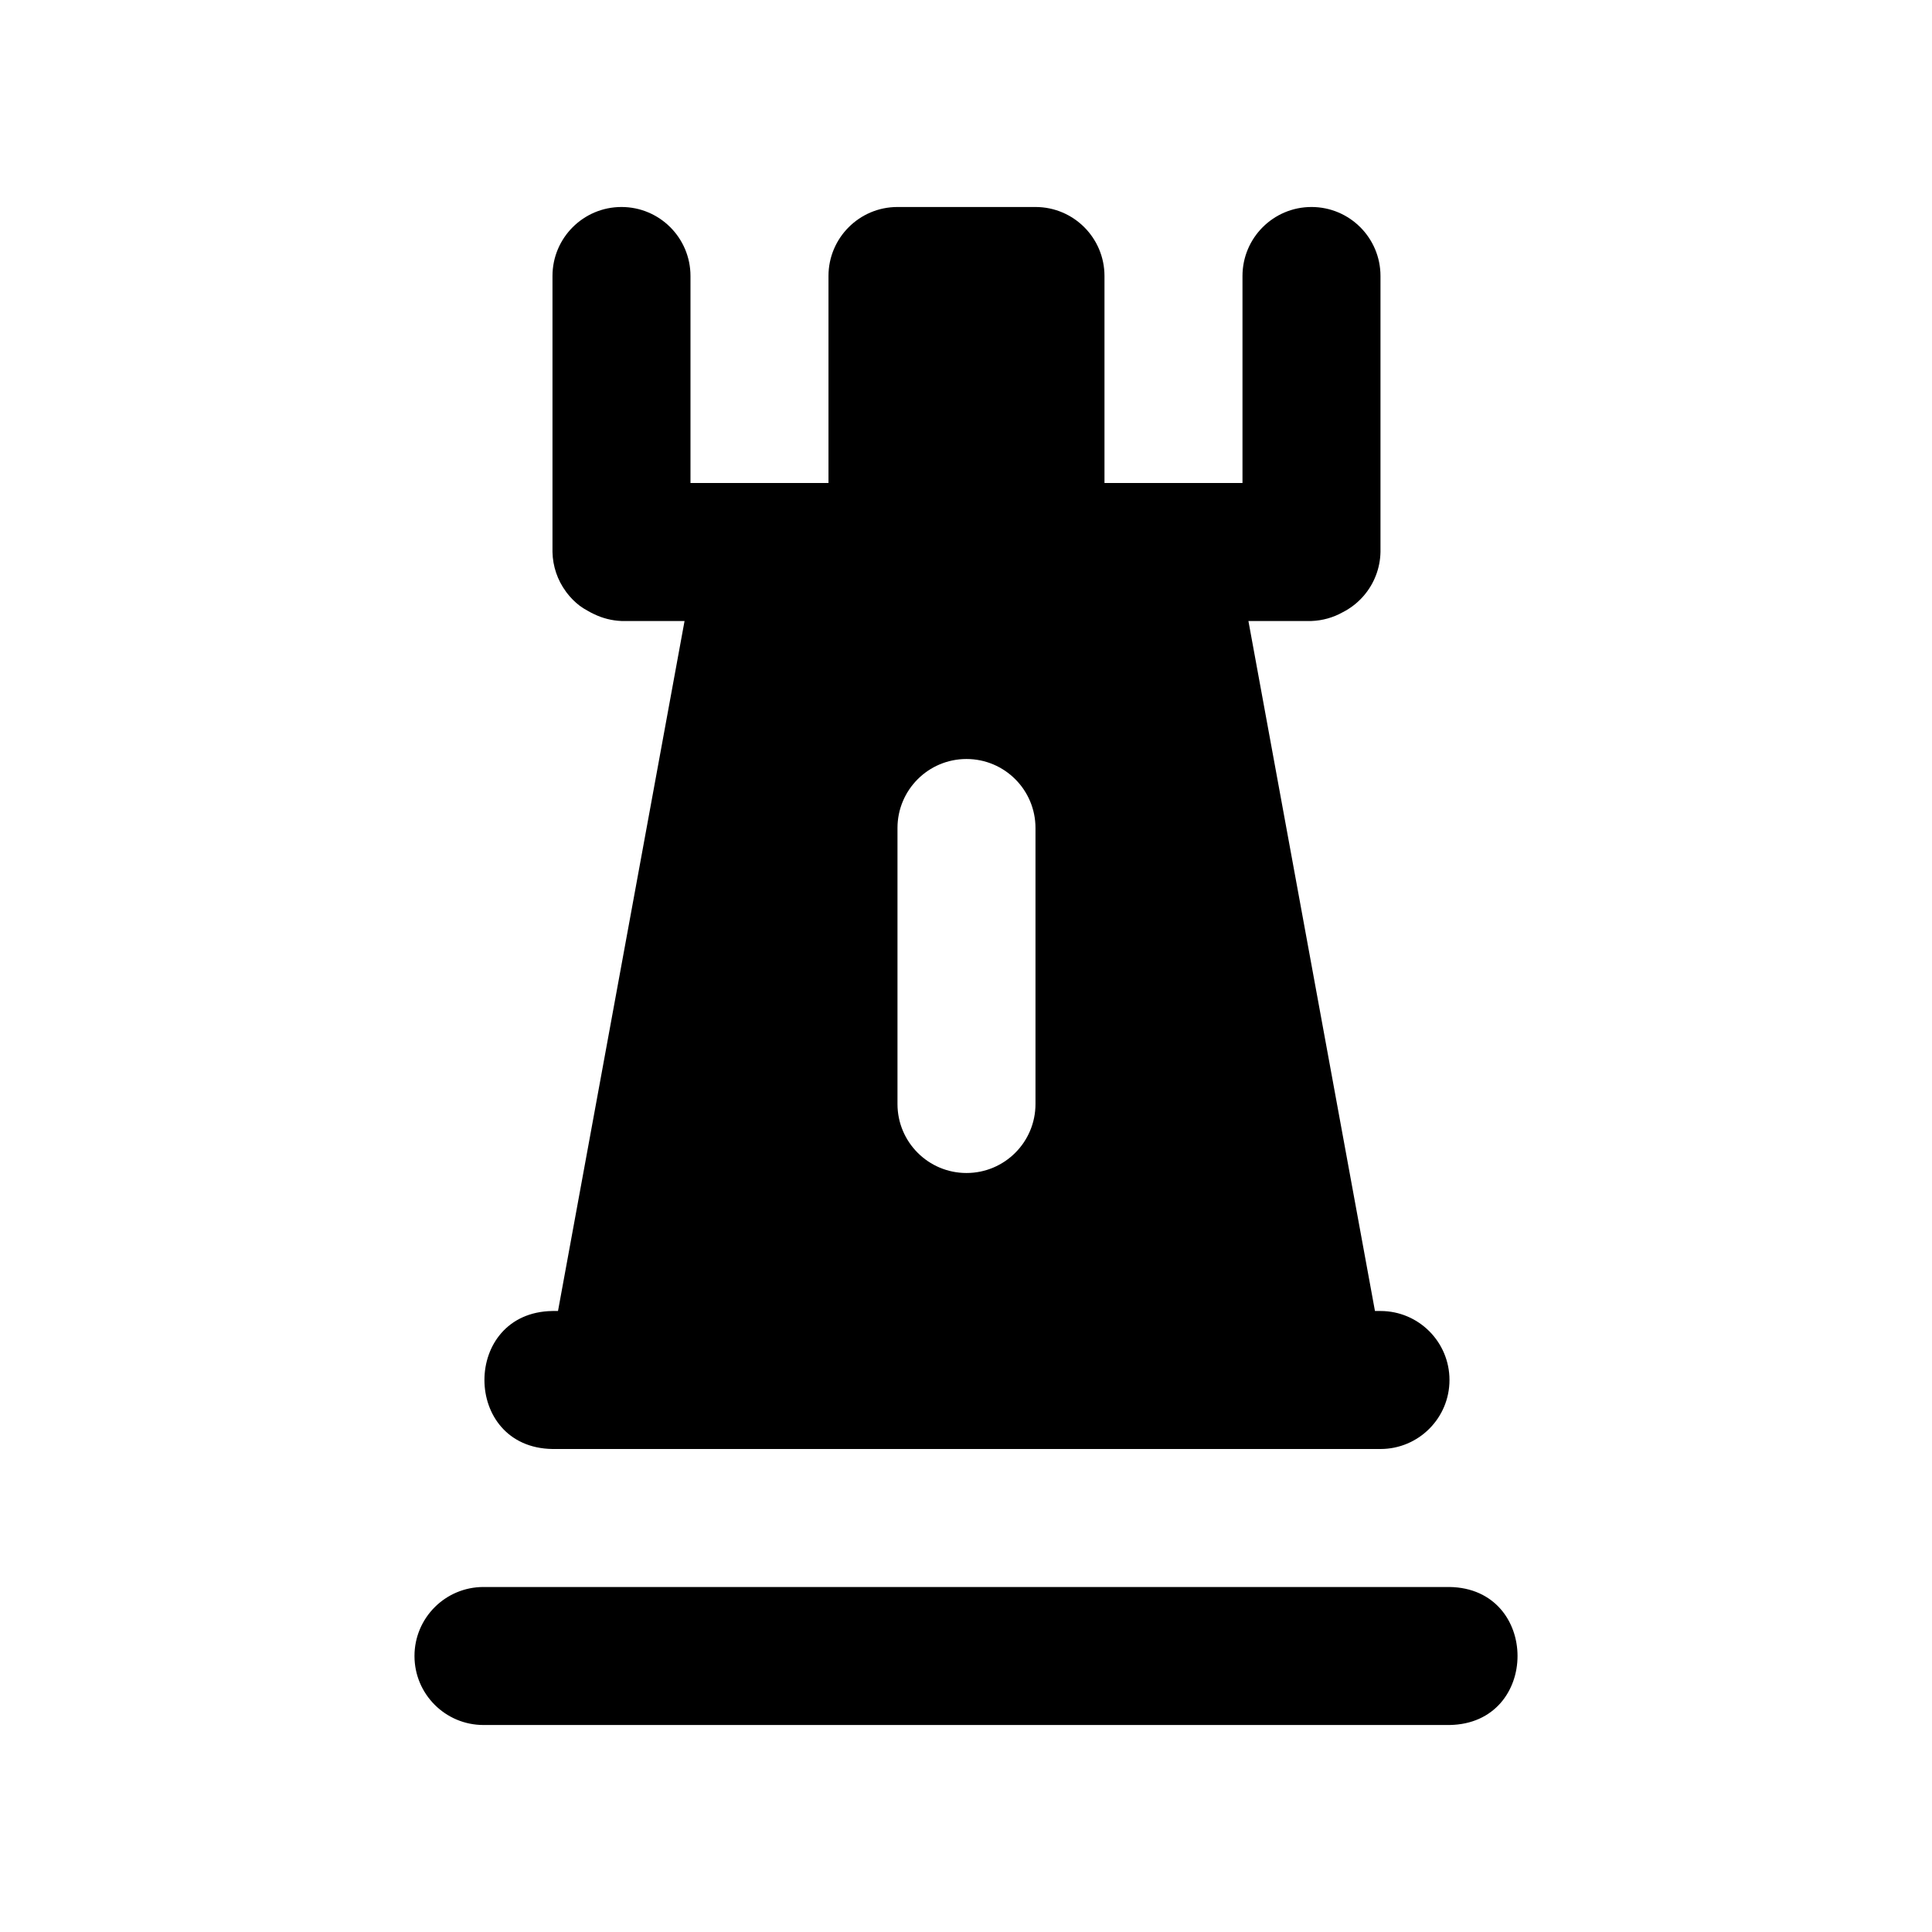
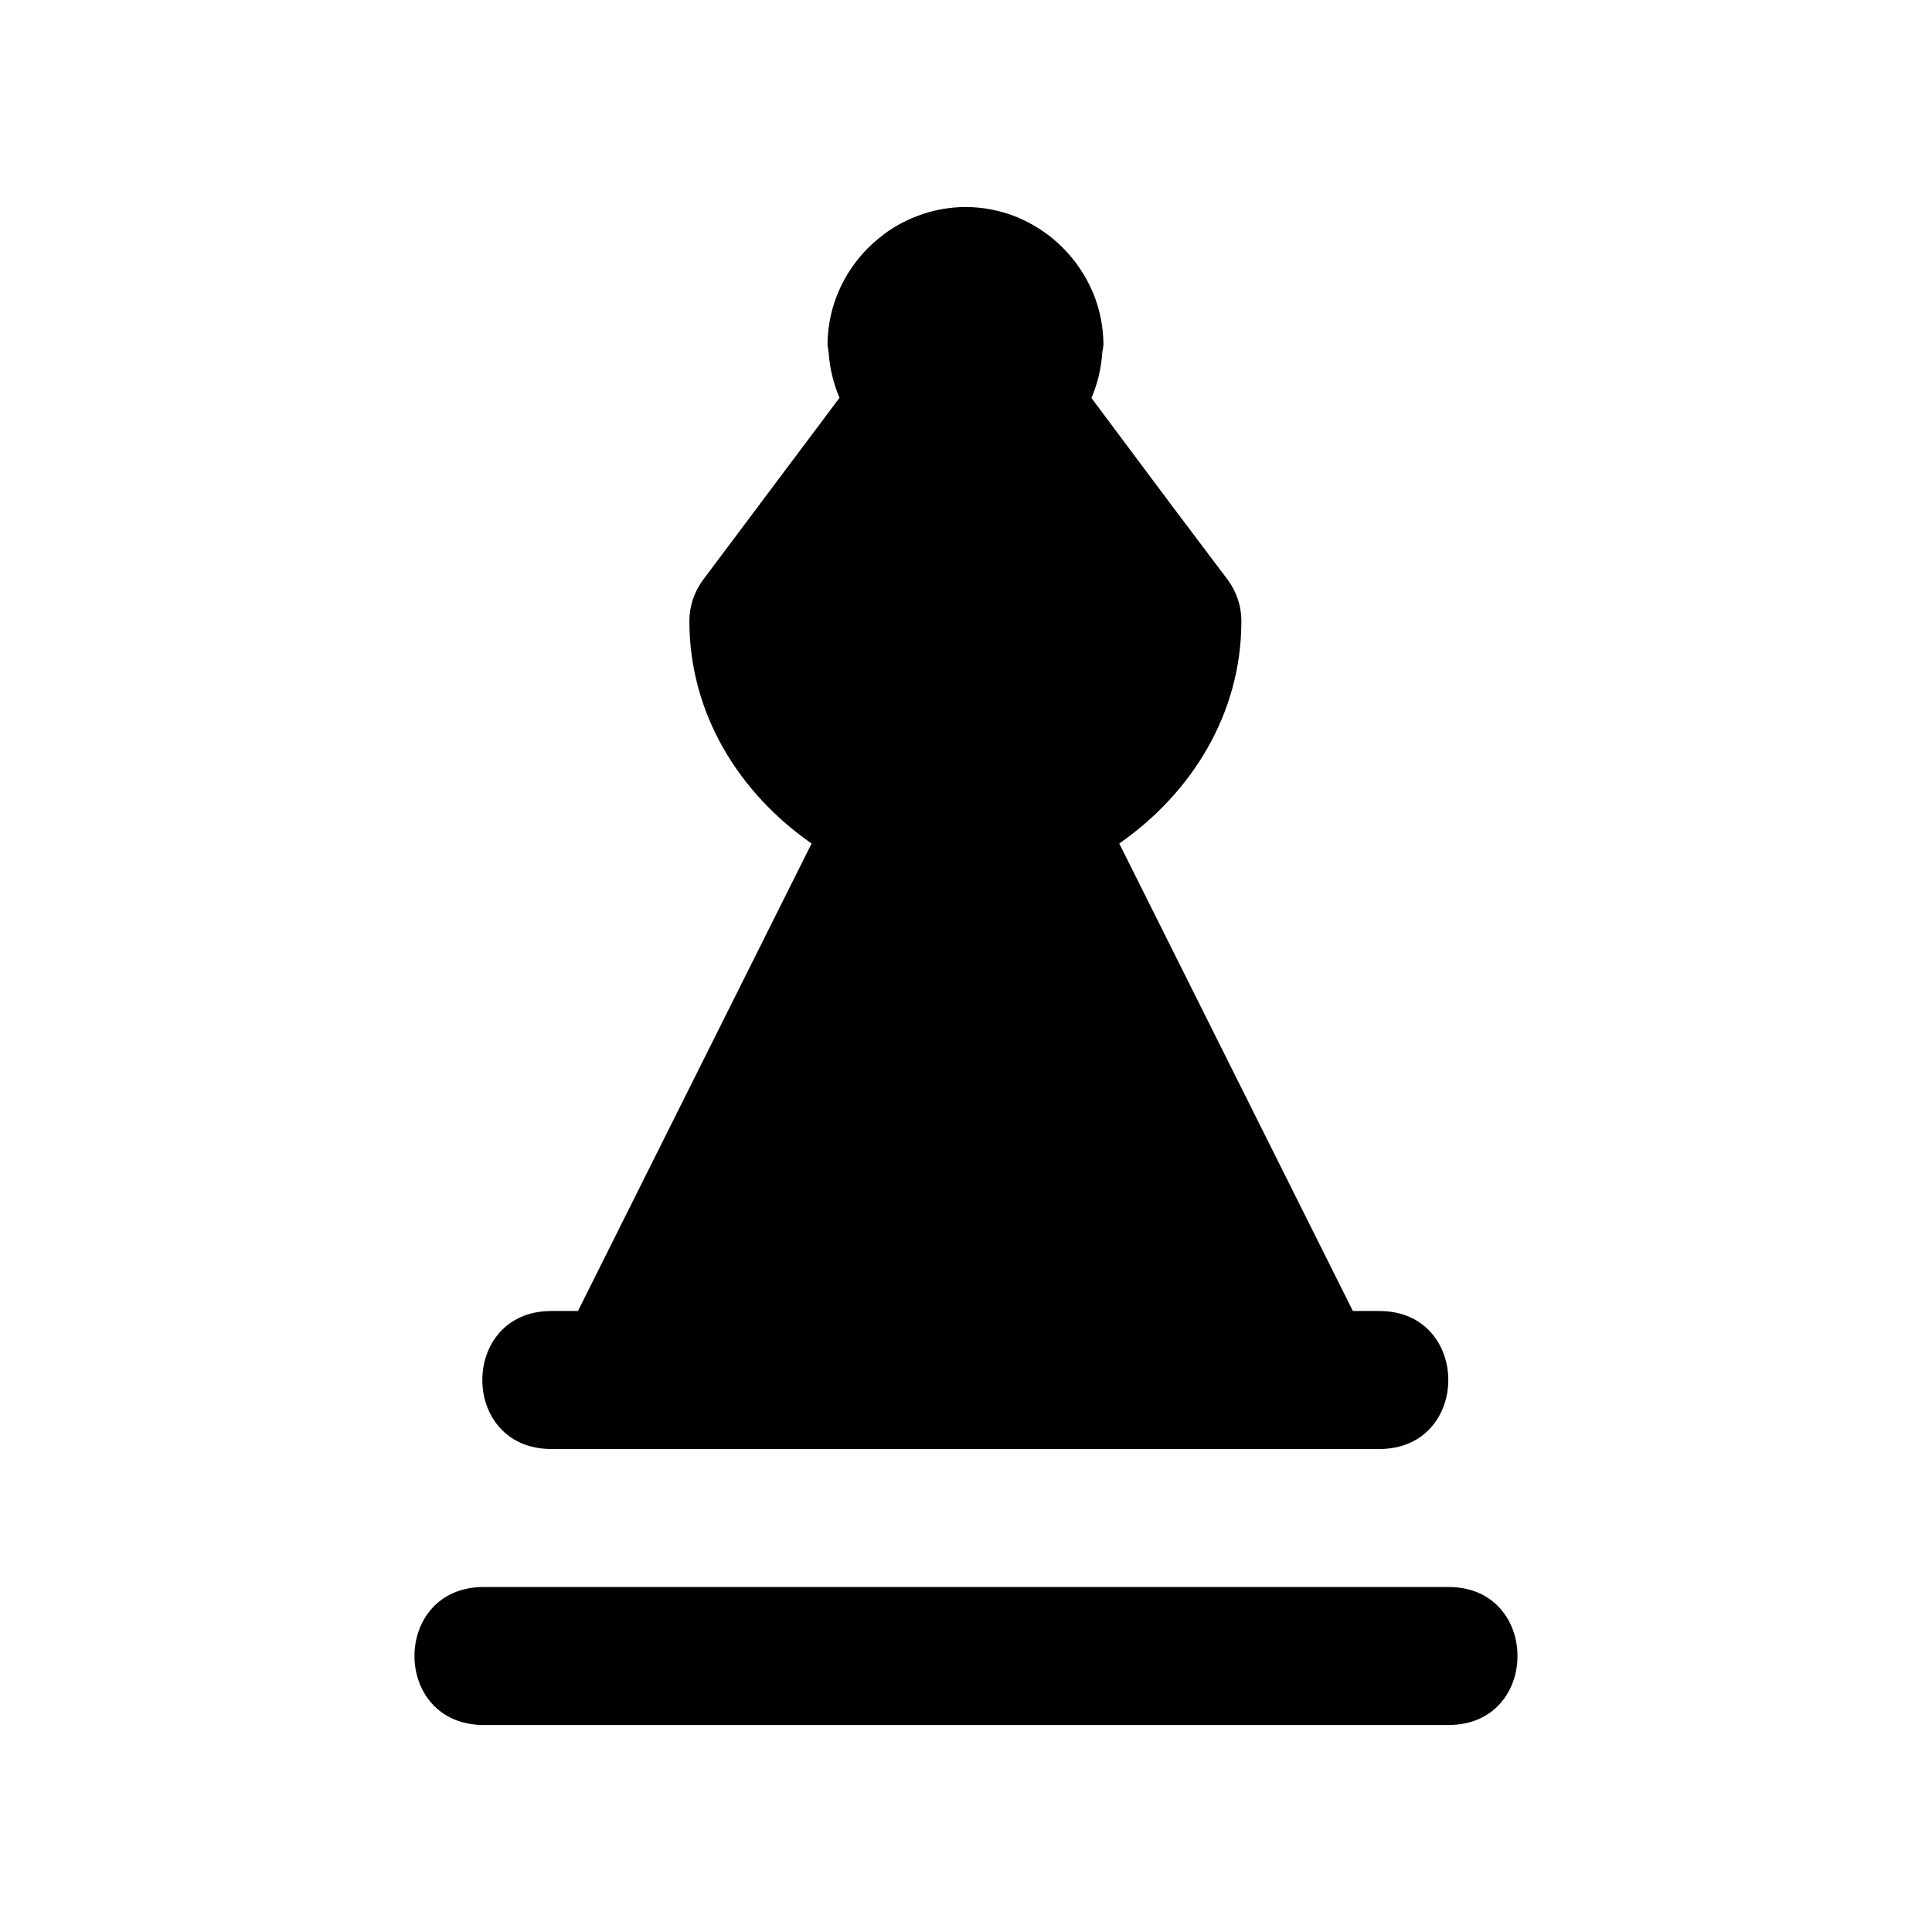
<svg xmlns="http://www.w3.org/2000/svg" width="28" height="28" viewBox="0 0 28 28">
-   <path fill="#e6edf3" d="M13.007 3a1 1 0 0 0-1 1v3h-2V4a1 1 0 0 0-2 0v4a1 1 0 0 0 .195.574l.01.014a1 1 0 0 0 .192.193q.055.04.117.073.042.025.088.046a1 1 0 0 0 .398.1h.914L8.087 19h-.08c-1.315.019-1.315 1.981 0 2h12a1 1 0 0 0 0-2h-.08L18.093 9h.914a1 1 0 0 0 .453-.127 1 1 0 0 0 .3-.234A1 1 0 0 0 20.007 8V4a1 1 0 0 0-2 0v3h-2V4a1 1 0 0 0-1-1zm1 8a1 1 0 0 1 1 1v4a1 1 0 0 1-1 1 1 1 0 0 1-1-1v-4a1 1 0 0 1 1-1m-7 12a1 1 0 0 0 0 2h14c1.315-.019 1.315-1.981 0-2z" style="fill:#000000;stroke-linecap:round;stroke-linejoin:round;-inkscape-stroke:none" />
+   <path d="M13.991 3a2 2 0 0 0-.6.096l-.037.013a2 2 0 0 0-.503.256q-.035.026-.069.053a2 2 0 0 0-.422.438 2 2 0 0 0-.261.51l-.01.029a2 2 0 0 0-.096.605q.007.058.017.115a2 2 0 0 0 .157.65L10.192 8.4a1 1 0 0 0-.201.6c0 1.355.73 2.5 1.771 3.225L8.376 19H7.99c-1.333 0-1.333 2 0 2h12c1.333 0 1.333-2 0-2h-.383l-3.386-6.775c1.04-.725 1.77-1.87 1.77-3.225a1 1 0 0 0-.2-.6l-.854-1.134-1.119-1.498a2 2 0 0 0 .157-.663q.01-.05.017-.103V5a2 2 0 0 0-.152-.76l-.008-.017A2.04 2.04 0 0 0 14.77 3.16l-.017-.008a2 2 0 0 0-.76-.152zM6.993 23c-1.315.019-1.315 1.981 0 2h14c1.333 0 1.333-2 0-2z" style="fill:#000000;stroke-width:2;stroke-linecap:round;stroke-linejoin:round;paint-order:stroke fill markers" />
</svg>
